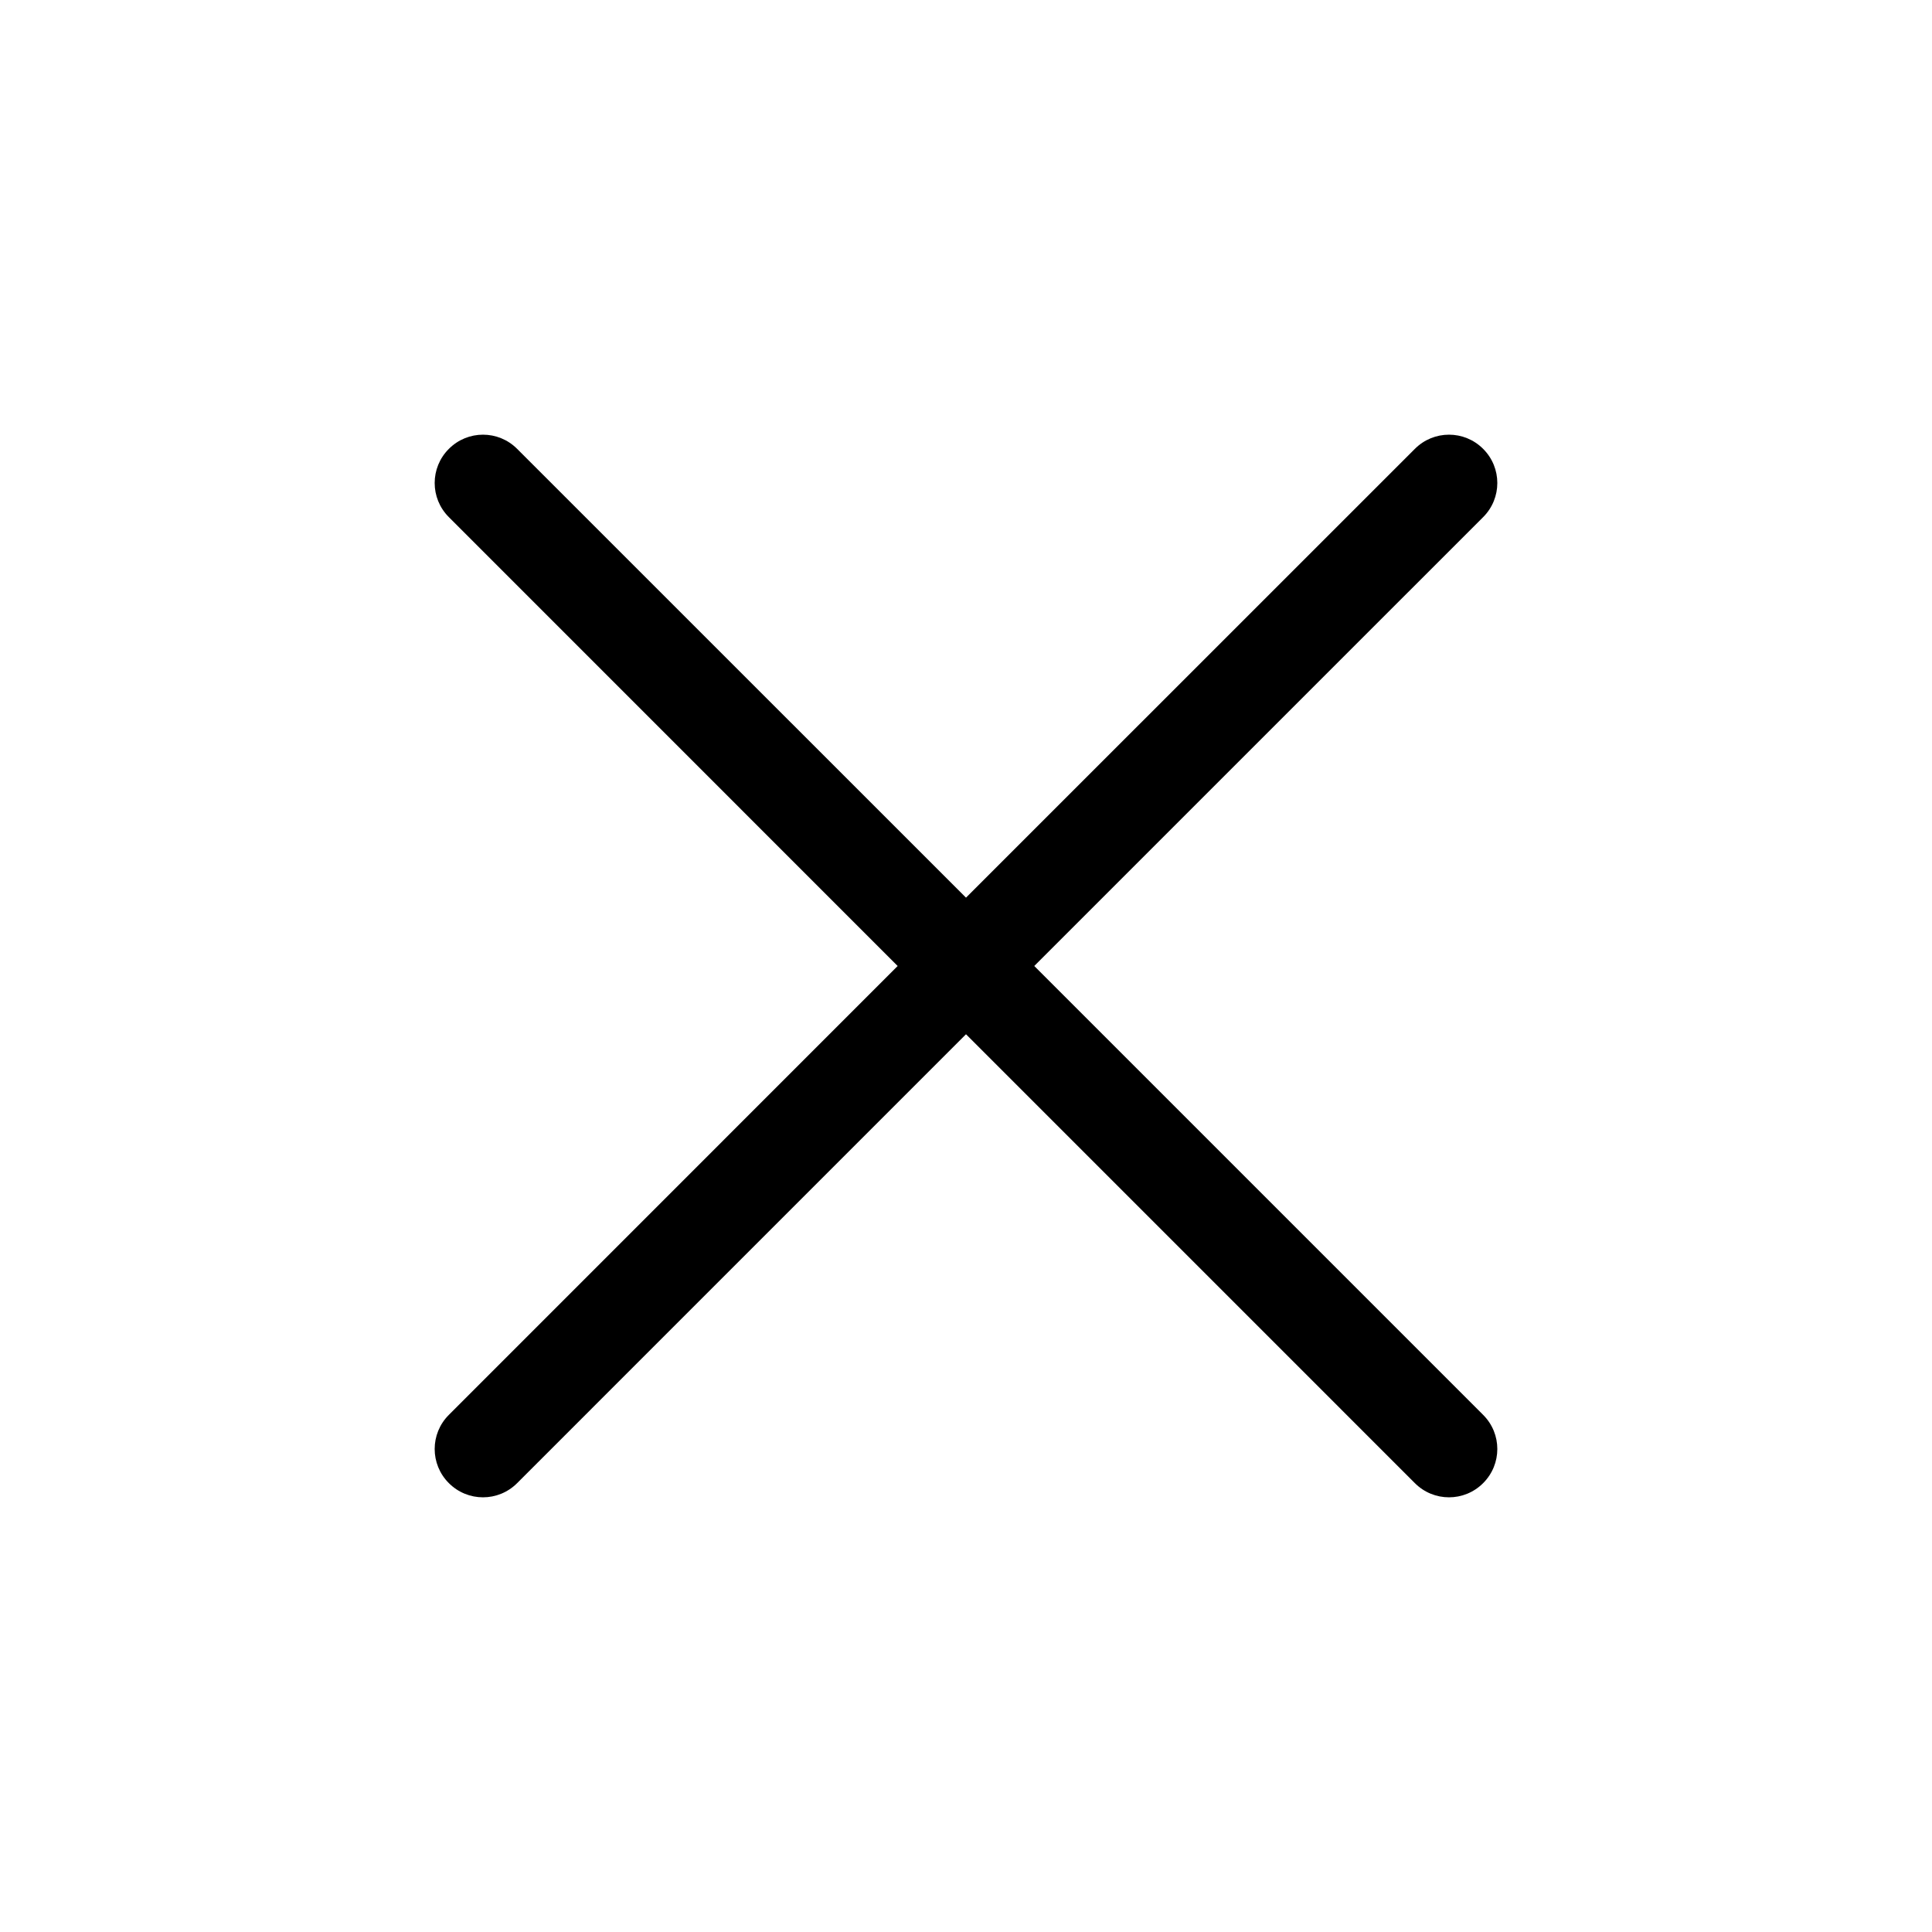
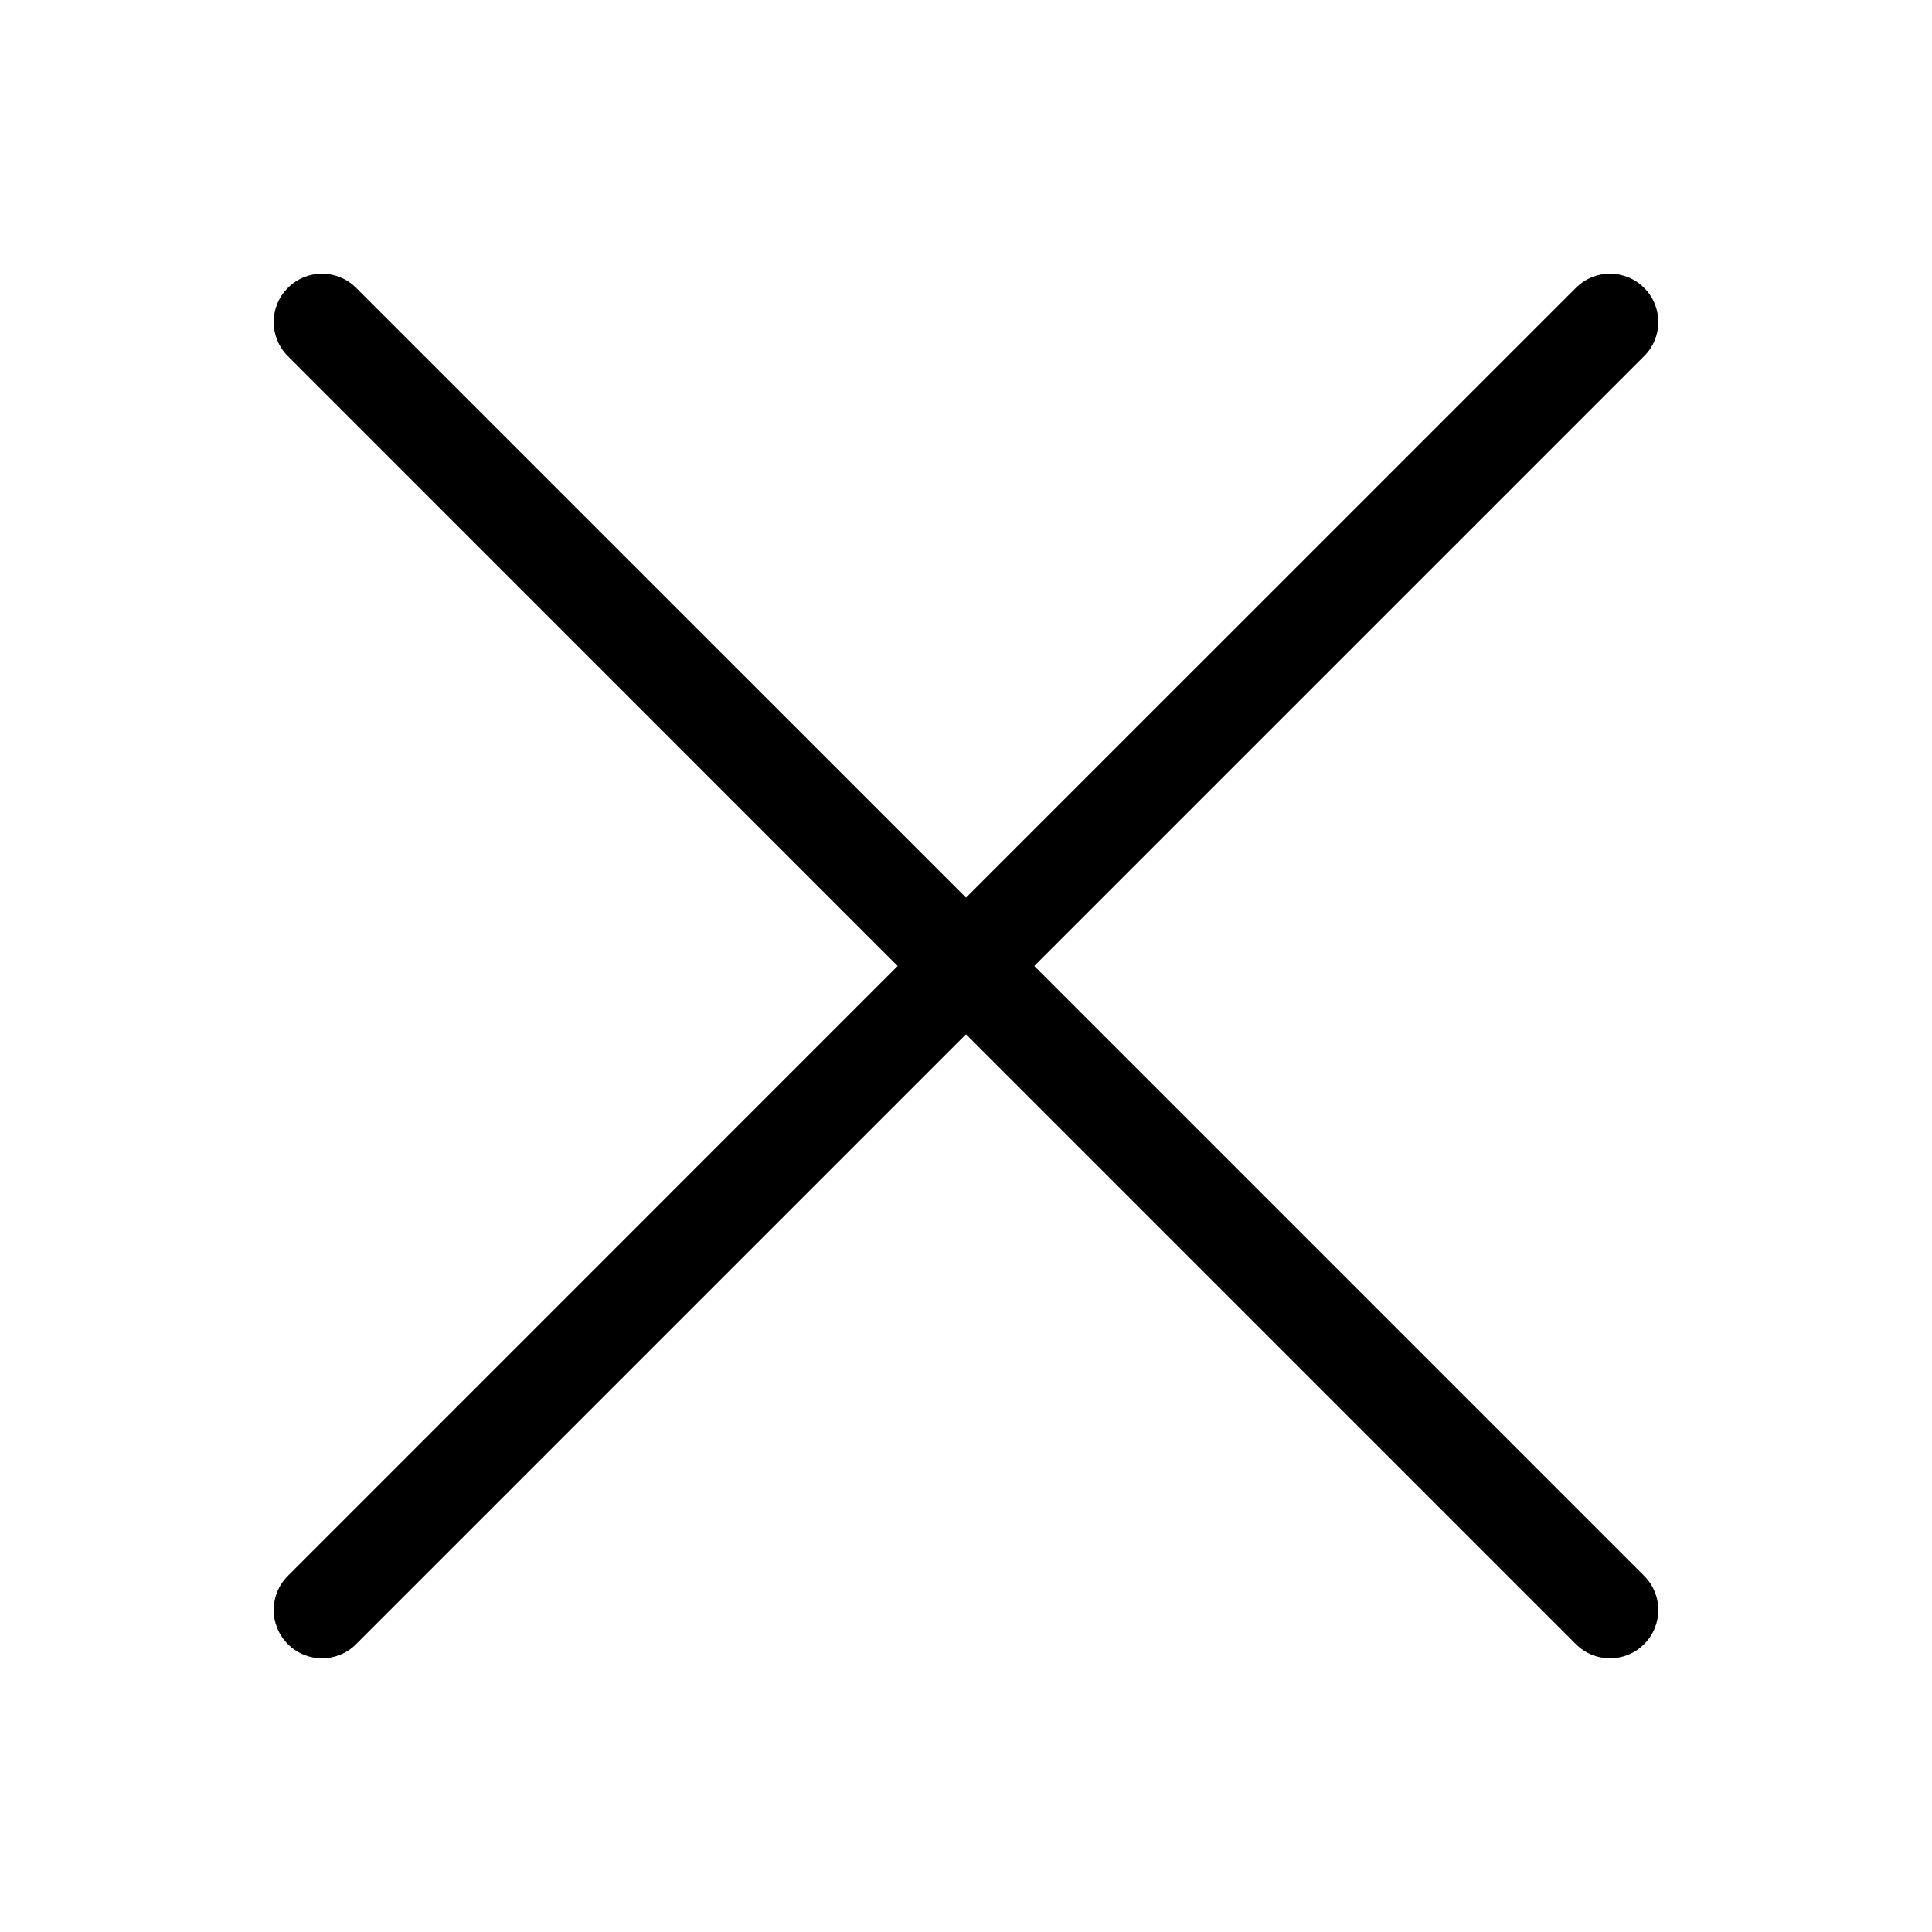
<svg xmlns="http://www.w3.org/2000/svg" width="24" height="24" viewBox="0 0 24 24" fill="none" data-karrot-ui-icon="true">
-   <path fill-rule="evenodd" clip-rule="evenodd" d="M5.576 5.576C5.81 5.341 6.19 5.341 6.424 5.576L12 11.151L17.576 5.576C17.81 5.341 18.19 5.341 18.424 5.576C18.659 5.81 18.659 6.19 18.424 6.424L12.848 12L18.424 17.576C18.659 17.81 18.659 18.19 18.424 18.424C18.19 18.659 17.81 18.659 17.576 18.424L12 12.848L6.424 18.424C6.19 18.659 5.81 18.659 5.576 18.424C5.341 18.19 5.341 17.81 5.576 17.576L11.151 12L5.576 6.424C5.341 6.19 5.341 5.81 5.576 5.576Z" fill="currentColor" />
+   <path fill-rule="evenodd" clip-rule="evenodd" d="M3.576 3.576C3.81 3.341 4.19 3.341 4.424 3.576L12 11.151L19.576 3.576C19.81 3.341 20.19 3.341 20.424 3.576C20.659 3.81 20.659 4.19 20.424 4.424L12.848 12L20.424 19.576C20.659 19.81 20.659 20.19 20.424 20.424C20.19 20.659 19.81 20.659 19.576 20.424L12 12.848L4.424 20.424C4.19 20.659 3.81 20.659 3.576 20.424C3.341 20.19 3.341 19.81 3.576 19.576L11.151 12L3.576 4.424C3.341 4.19 3.341 3.81 3.576 3.576Z" fill="currentColor" />
</svg>
